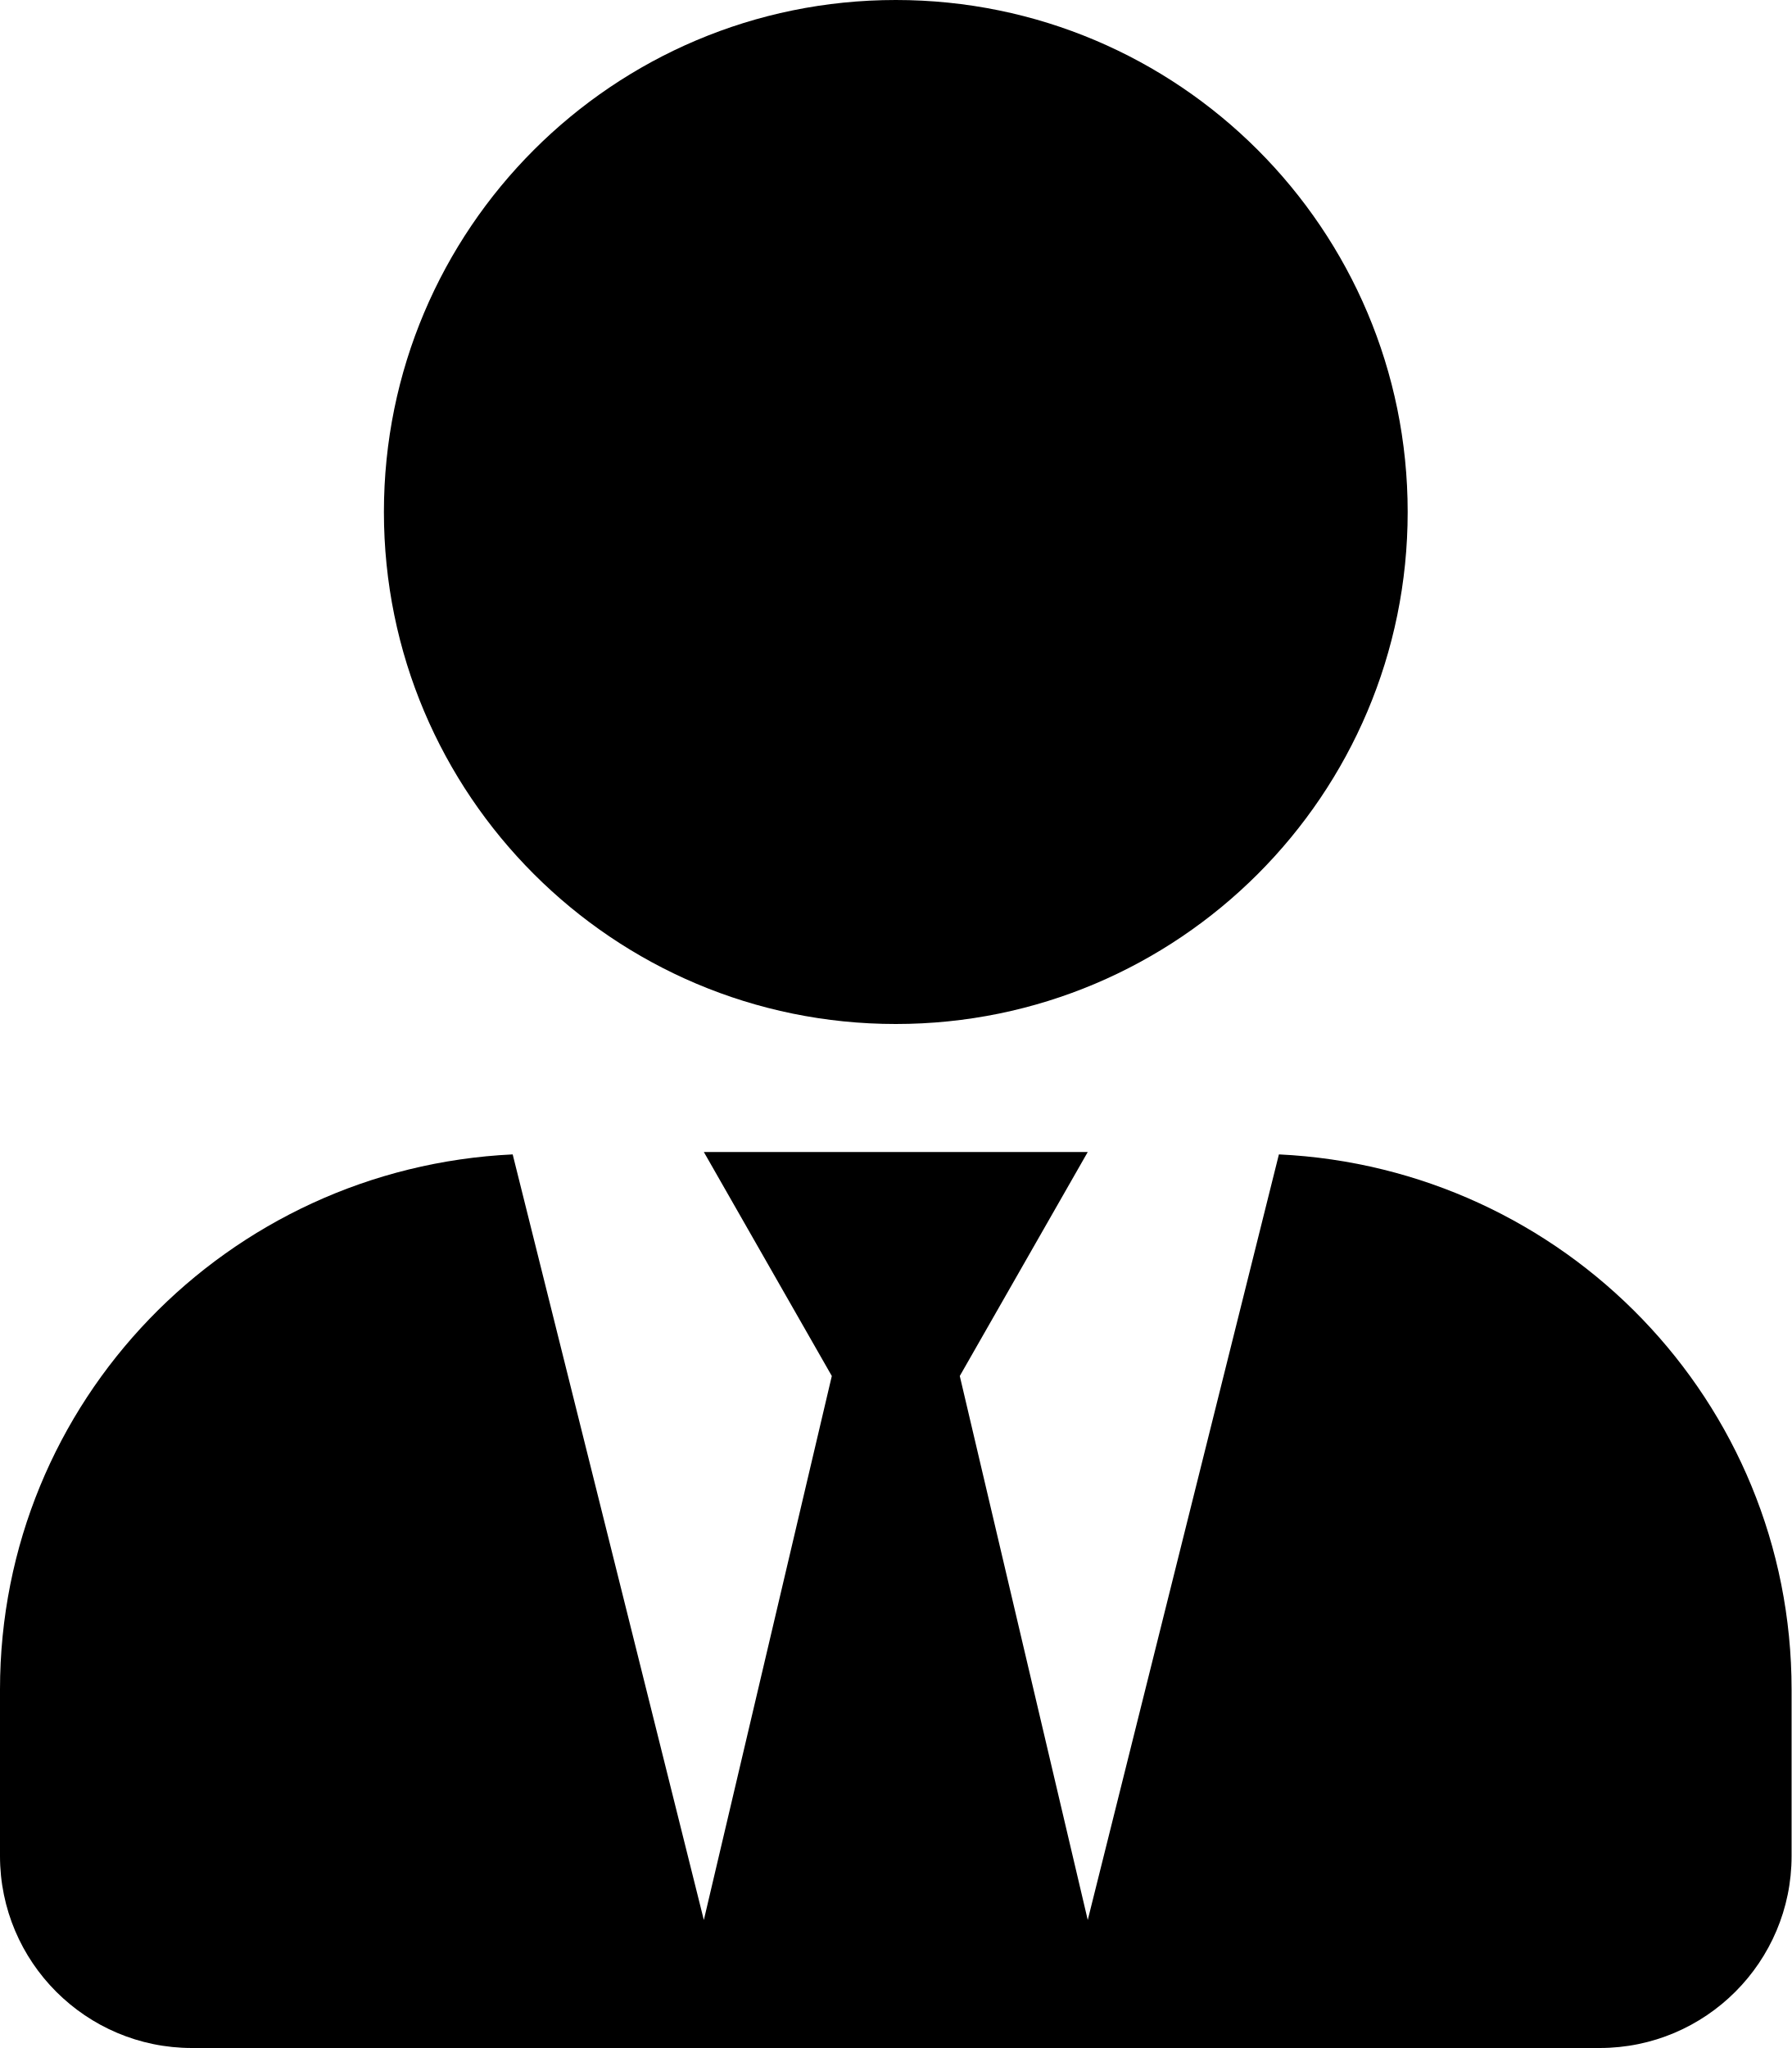
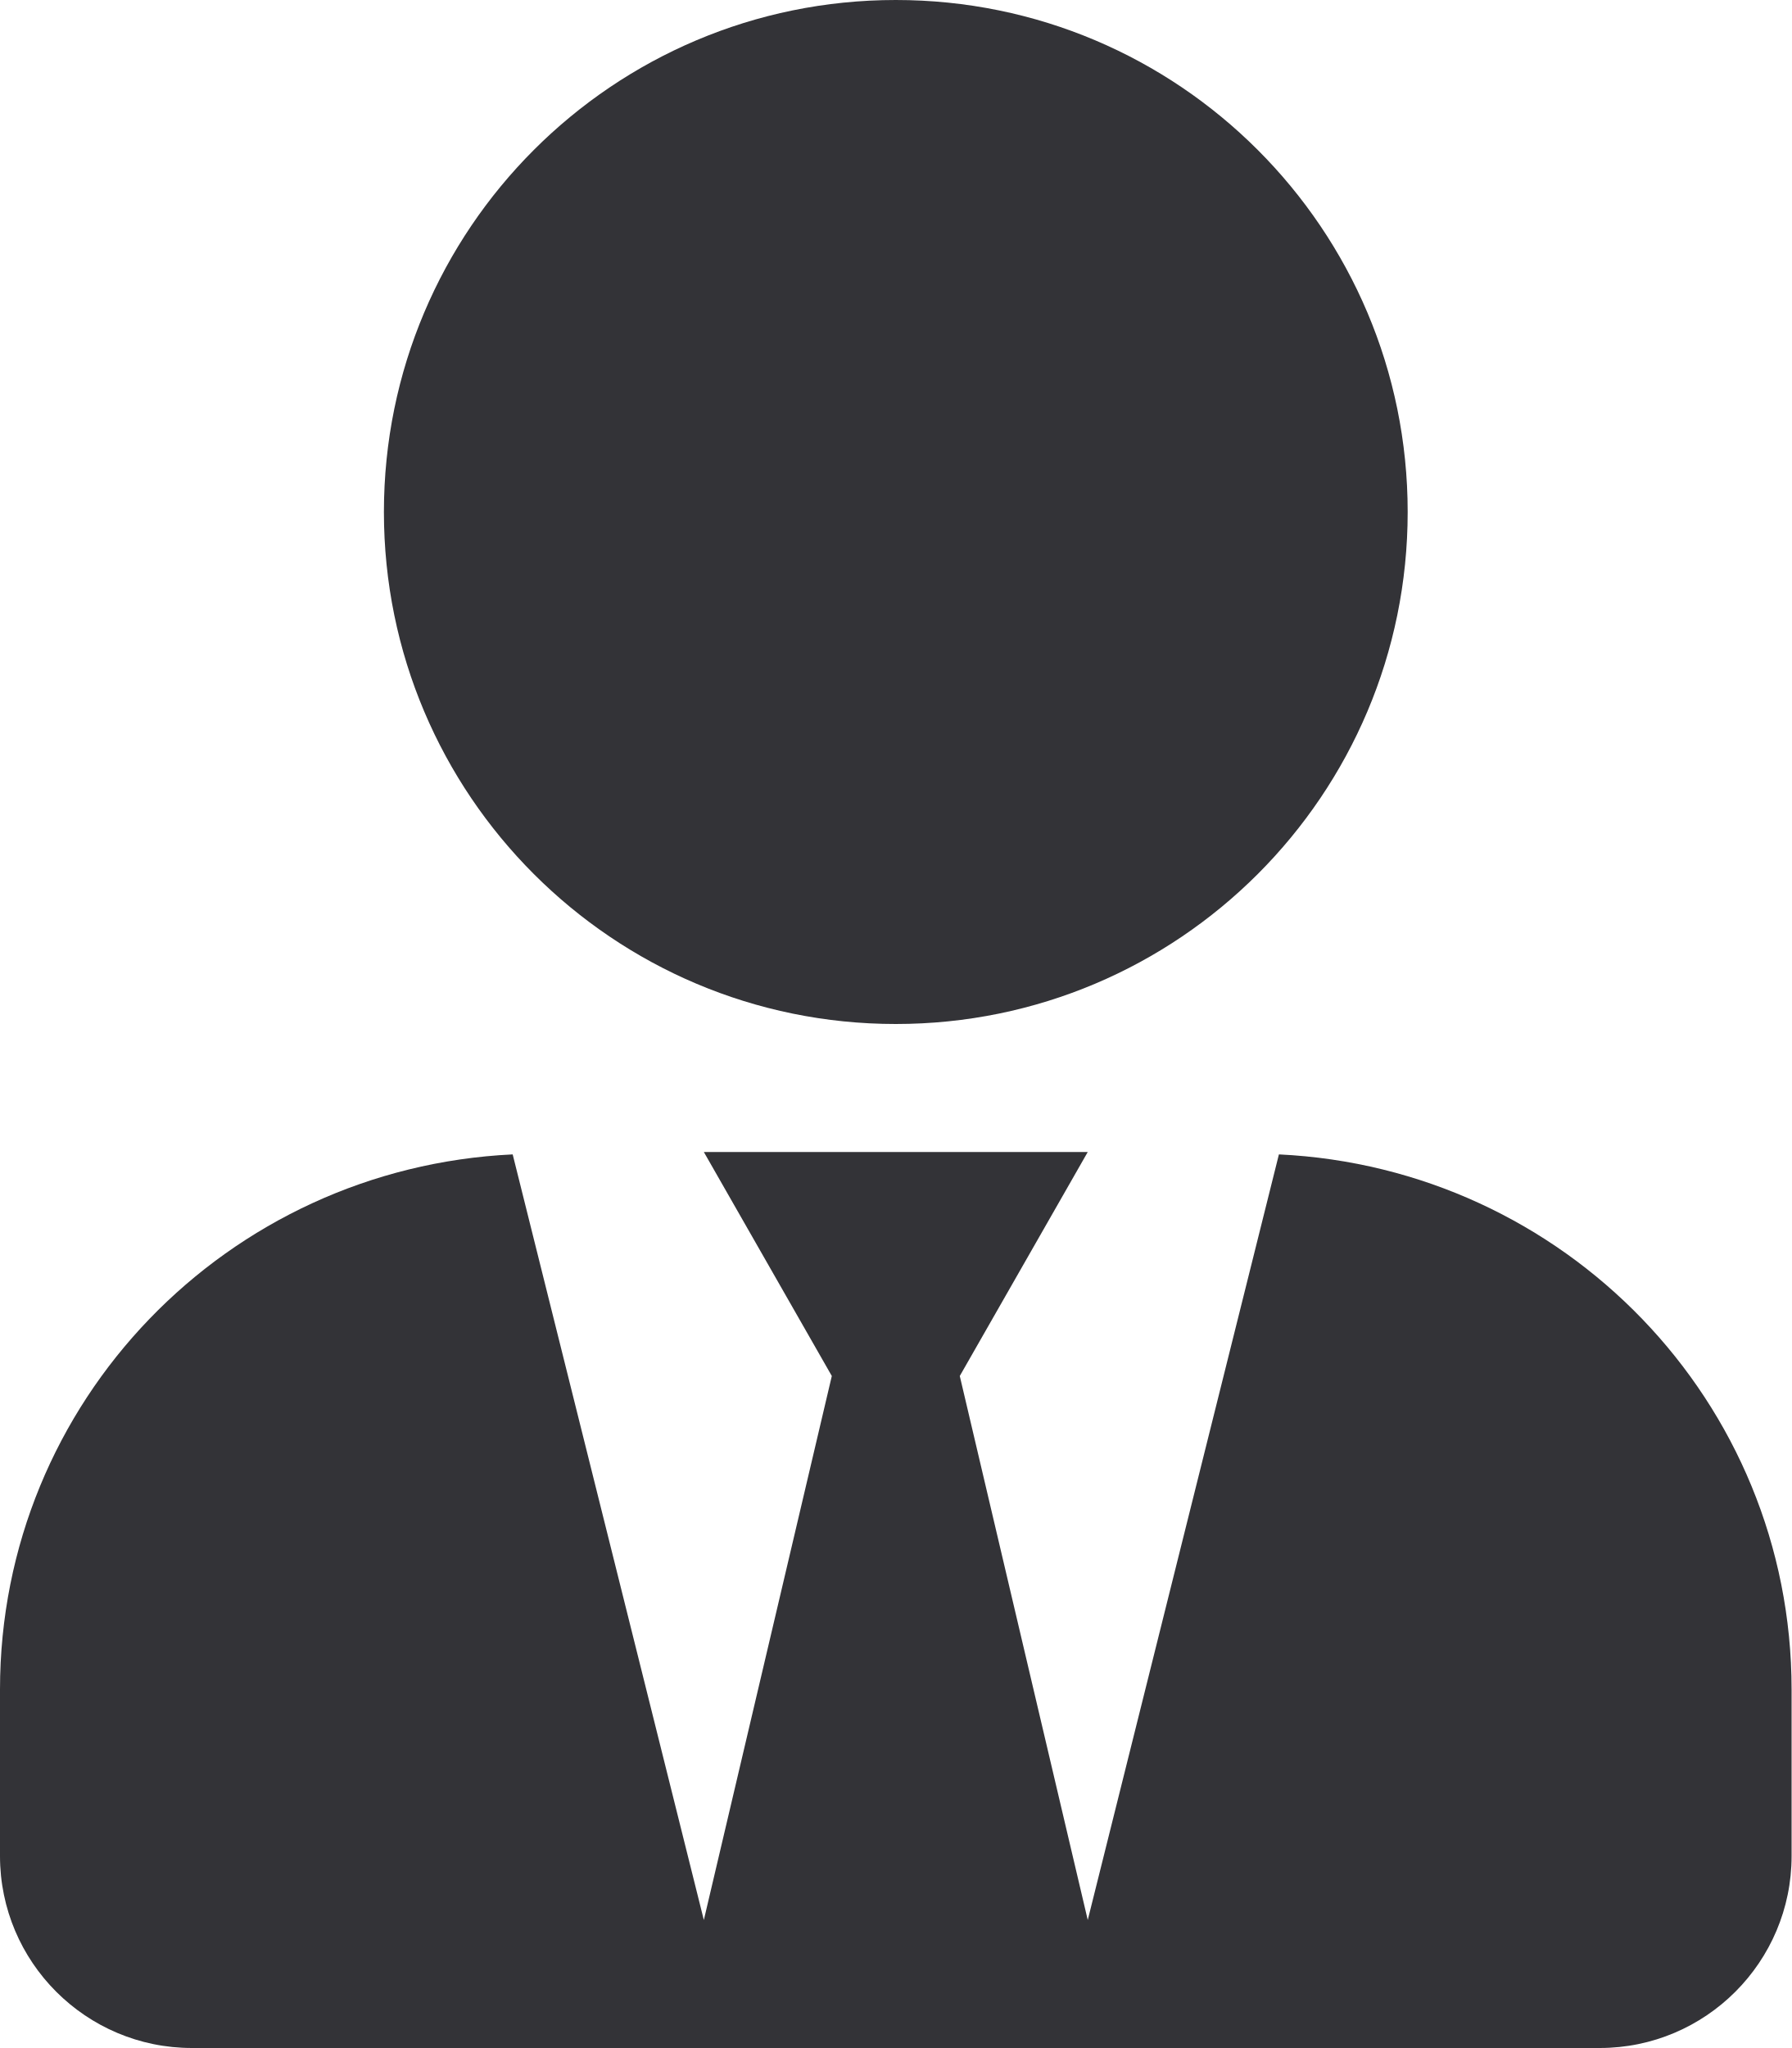
<svg xmlns="http://www.w3.org/2000/svg" viewBox="0 0 448 512">
-   <path d="M224 256c70.7 0 128-57.3 128-128S294.7 0 224 0 96 57.3 96 128s57.3 128 128 128zm95.8 32.6L272 480l-32-136 32-56h-96l32 56-32 136-47.8-191.4C56.9 292 0 350.3 0 422.4V464c0 26.5 21.5 48 48 48h352c26.5 0 48-21.5 48-48v-41.6c0-72.1-56.9-130.4-128.2-133.8z" />
+   <path d="M224 256c70.7 0 128-57.3 128-128S294.7 0 224 0 96 57.3 96 128s57.3 128 128 128zm95.8 32.6L272 480l-32-136 32-56h-96l32 56-32 136-47.8-191.4C56.9 292 0 350.3 0 422.4V464c0 26.5 21.5 48 48 48h352c26.5 0 48-21.5 48-48v-41.6c0-72.1-56.9-130.4-128.2-133.8z" fill="#333337" />
</svg>
